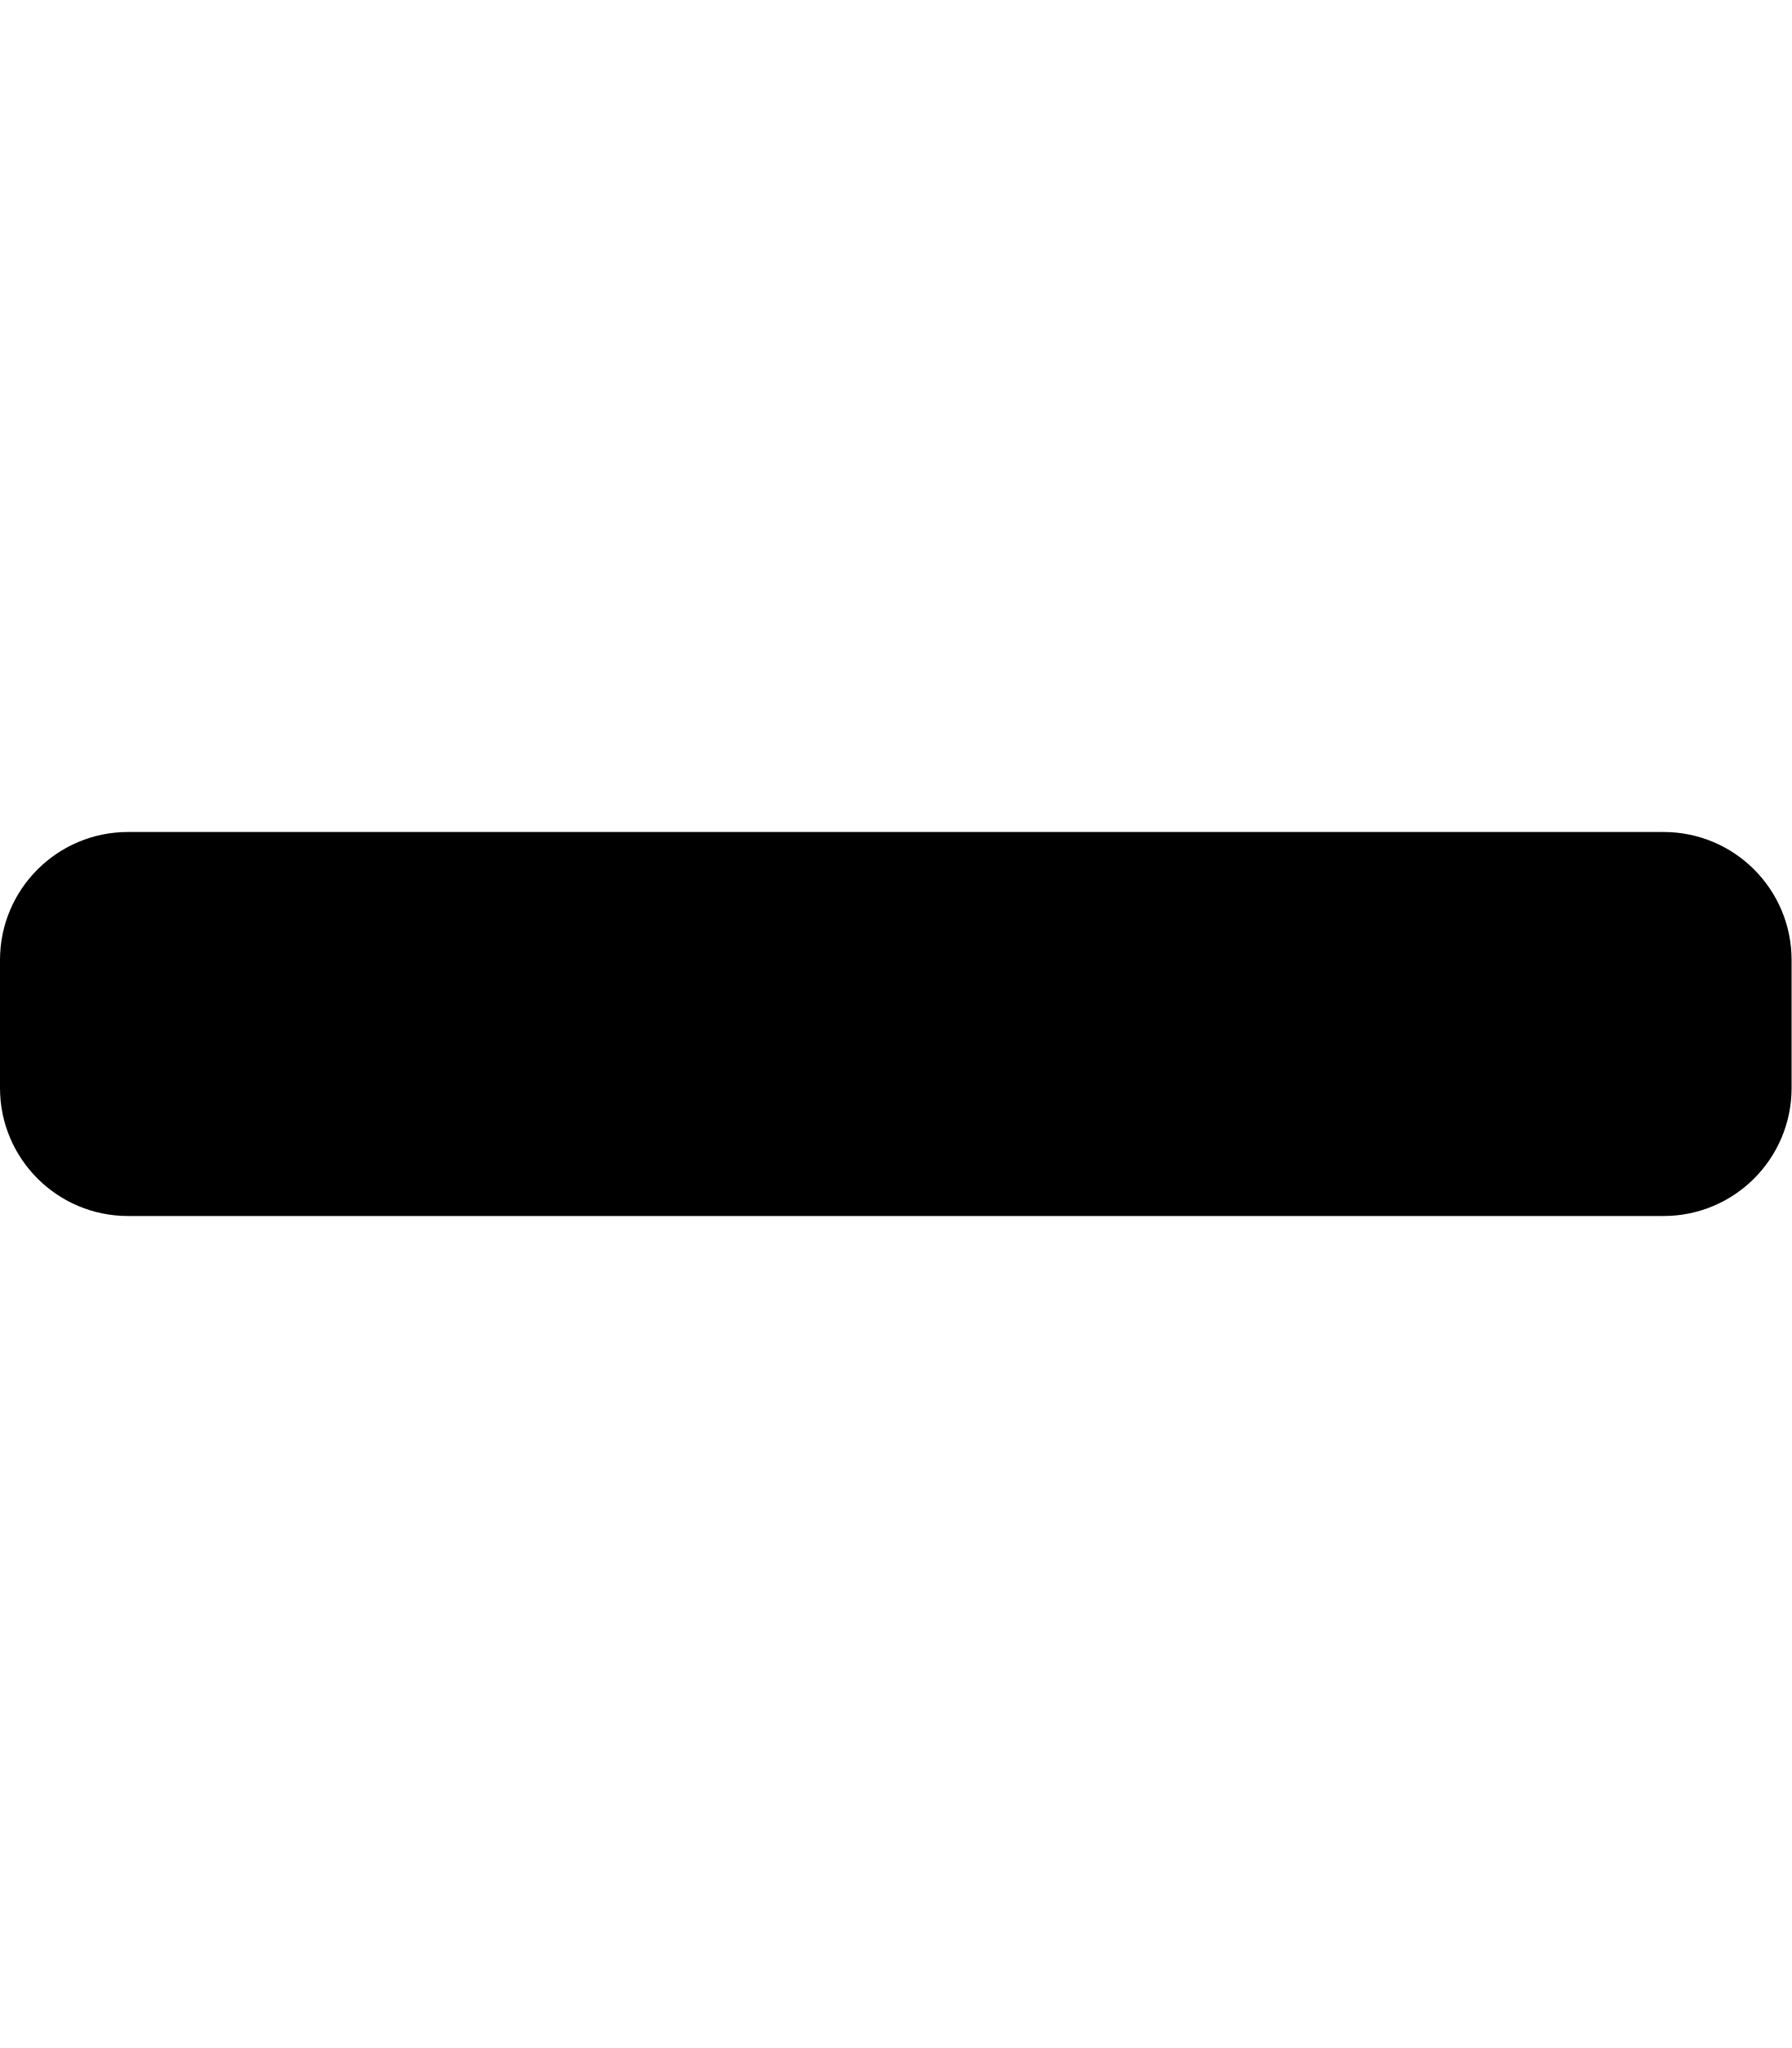
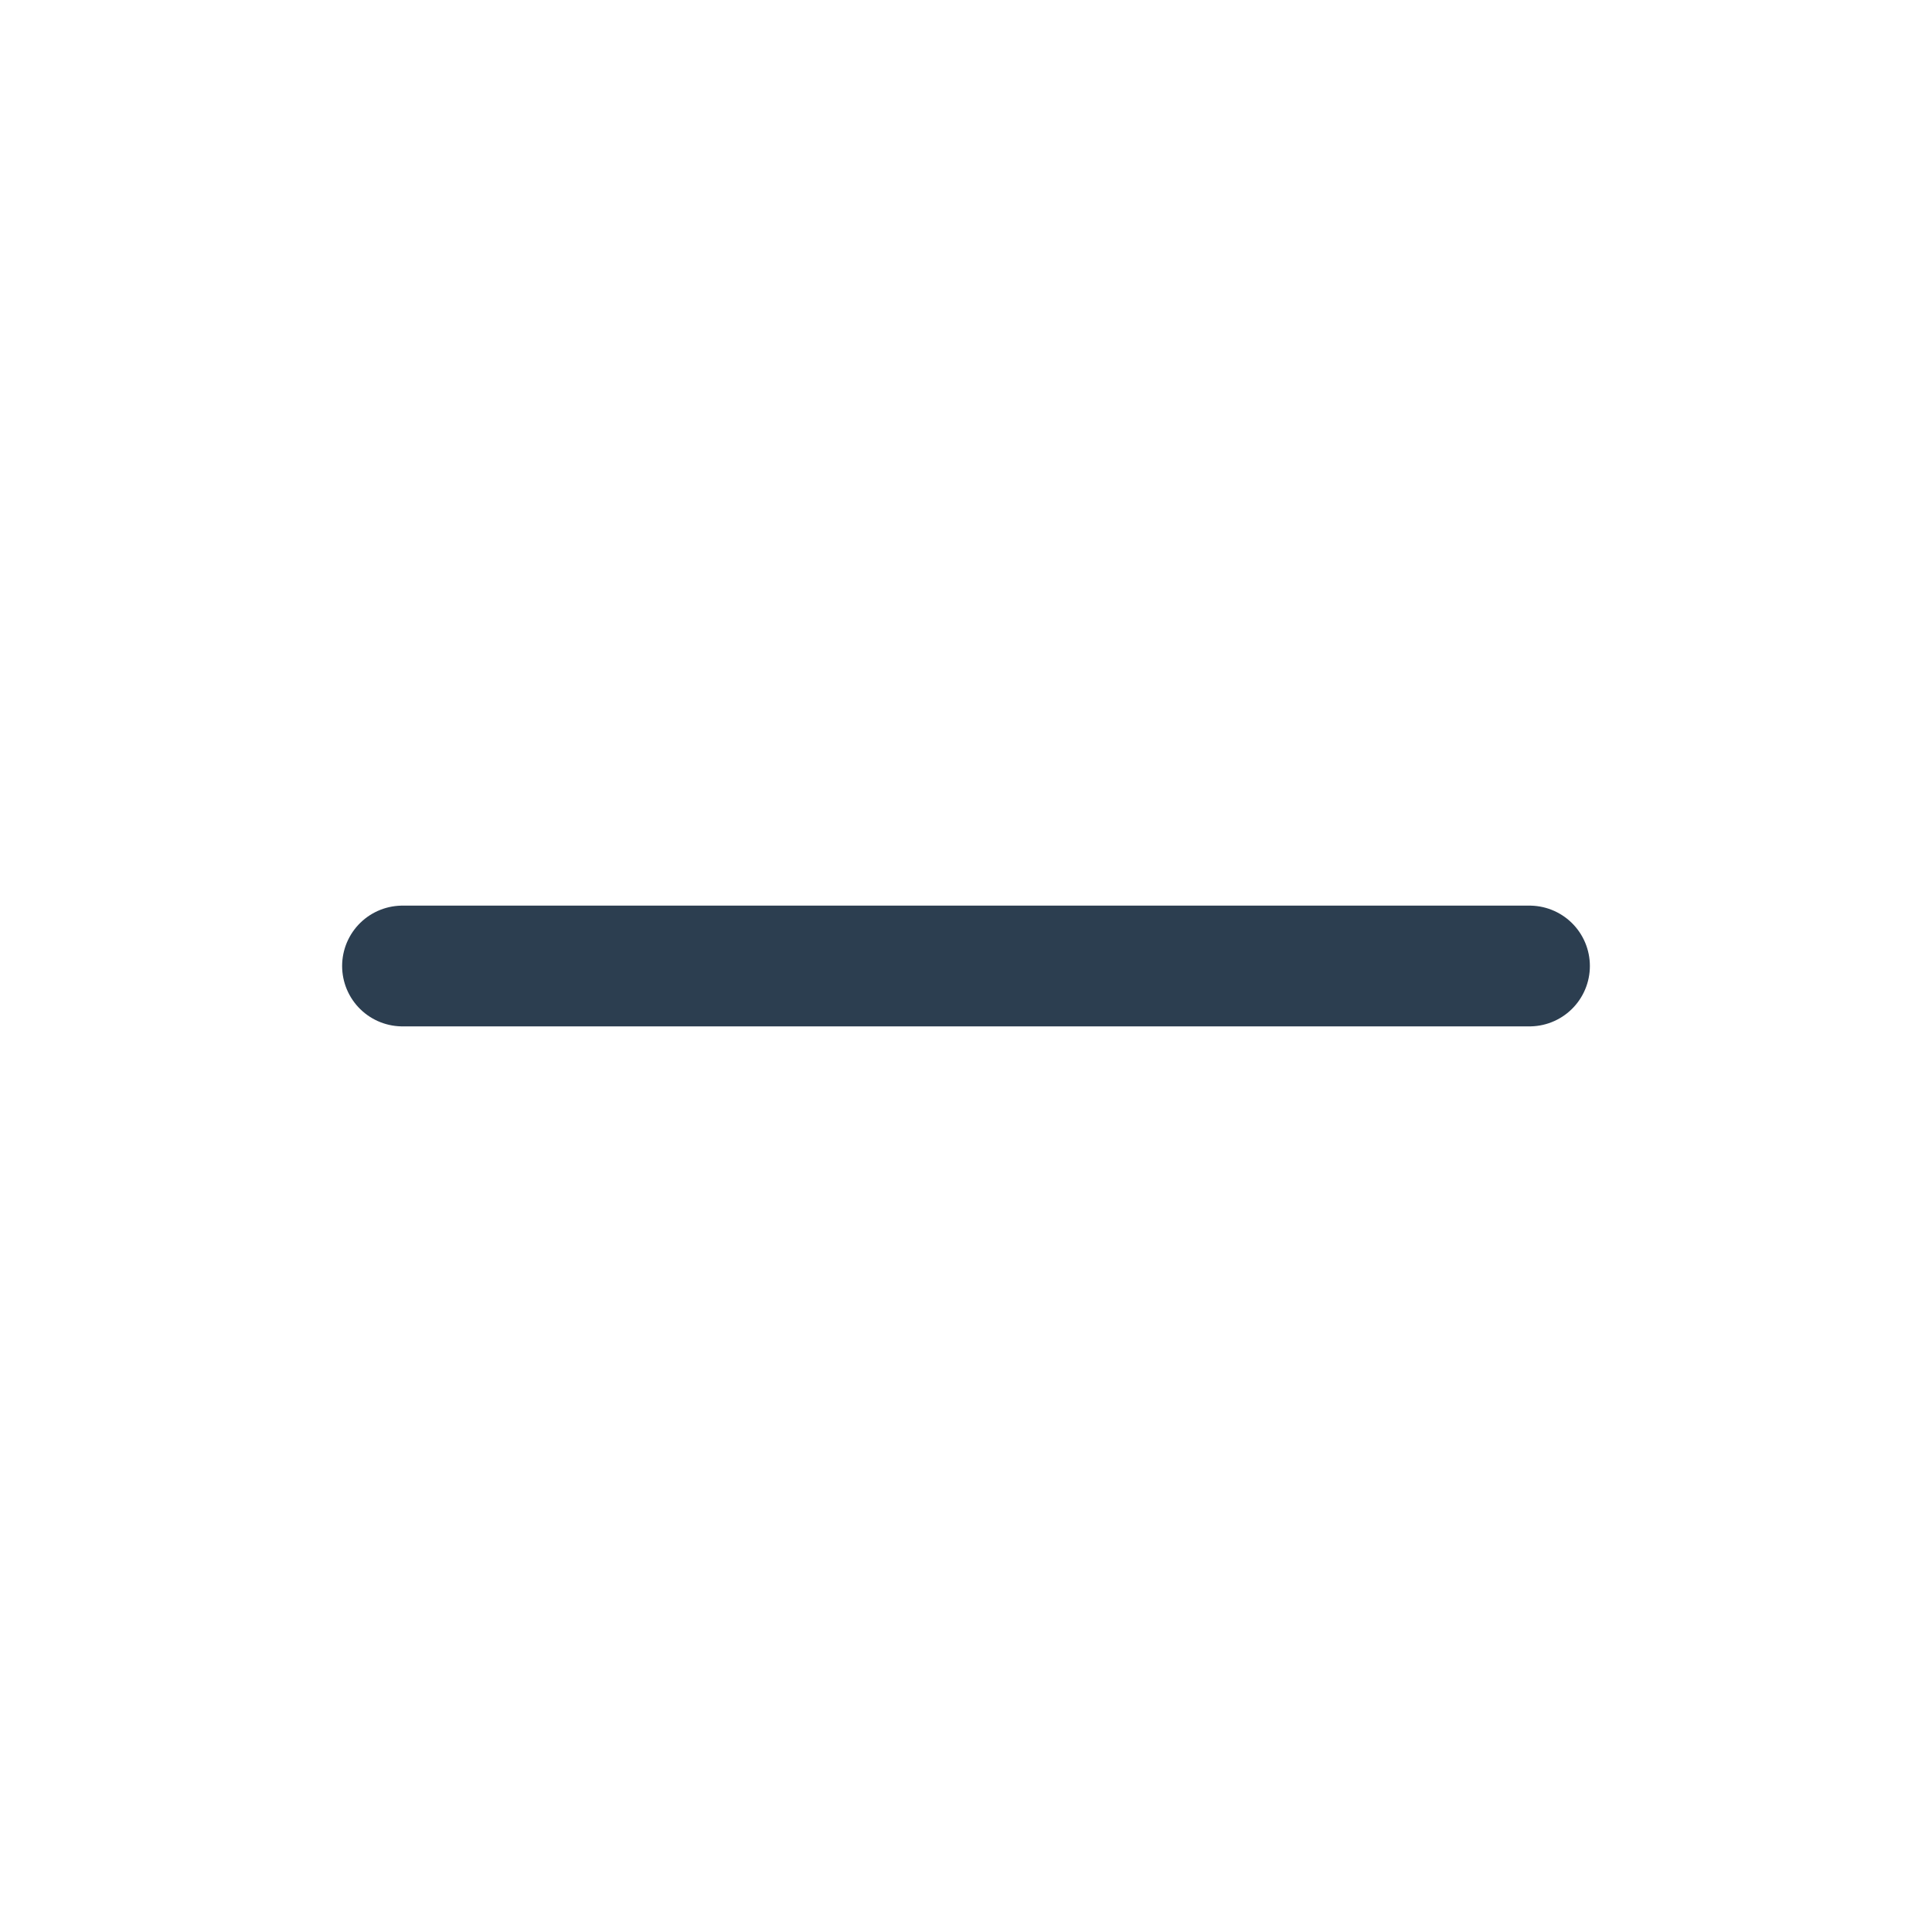
- <svg xmlns="http://www.w3.org/2000/svg" viewBox="0 0 448 512">
-   <path d="M416 208H32c-17.67 0-32 14.33-32 32v32c0 17.67 14.33 32 32 32h384c17.67 0 32-14.33 32-32v-32c0-17.67-14.33-32-32-32z" />
+ <svg xmlns="http://www.w3.org/2000/svg" class="icon icon-tabler icon-tabler-minus" width="44" height="44" viewBox="0 0 24 24" stroke-width="1.5" stroke="#2c3e50" fill="none" stroke-linecap="round" stroke-linejoin="round">
+   <path stroke="none" d="M0 0h24v24H0z" fill="none" />
+   <line x1="5" y1="12" x2="19" y2="12" />
</svg>
